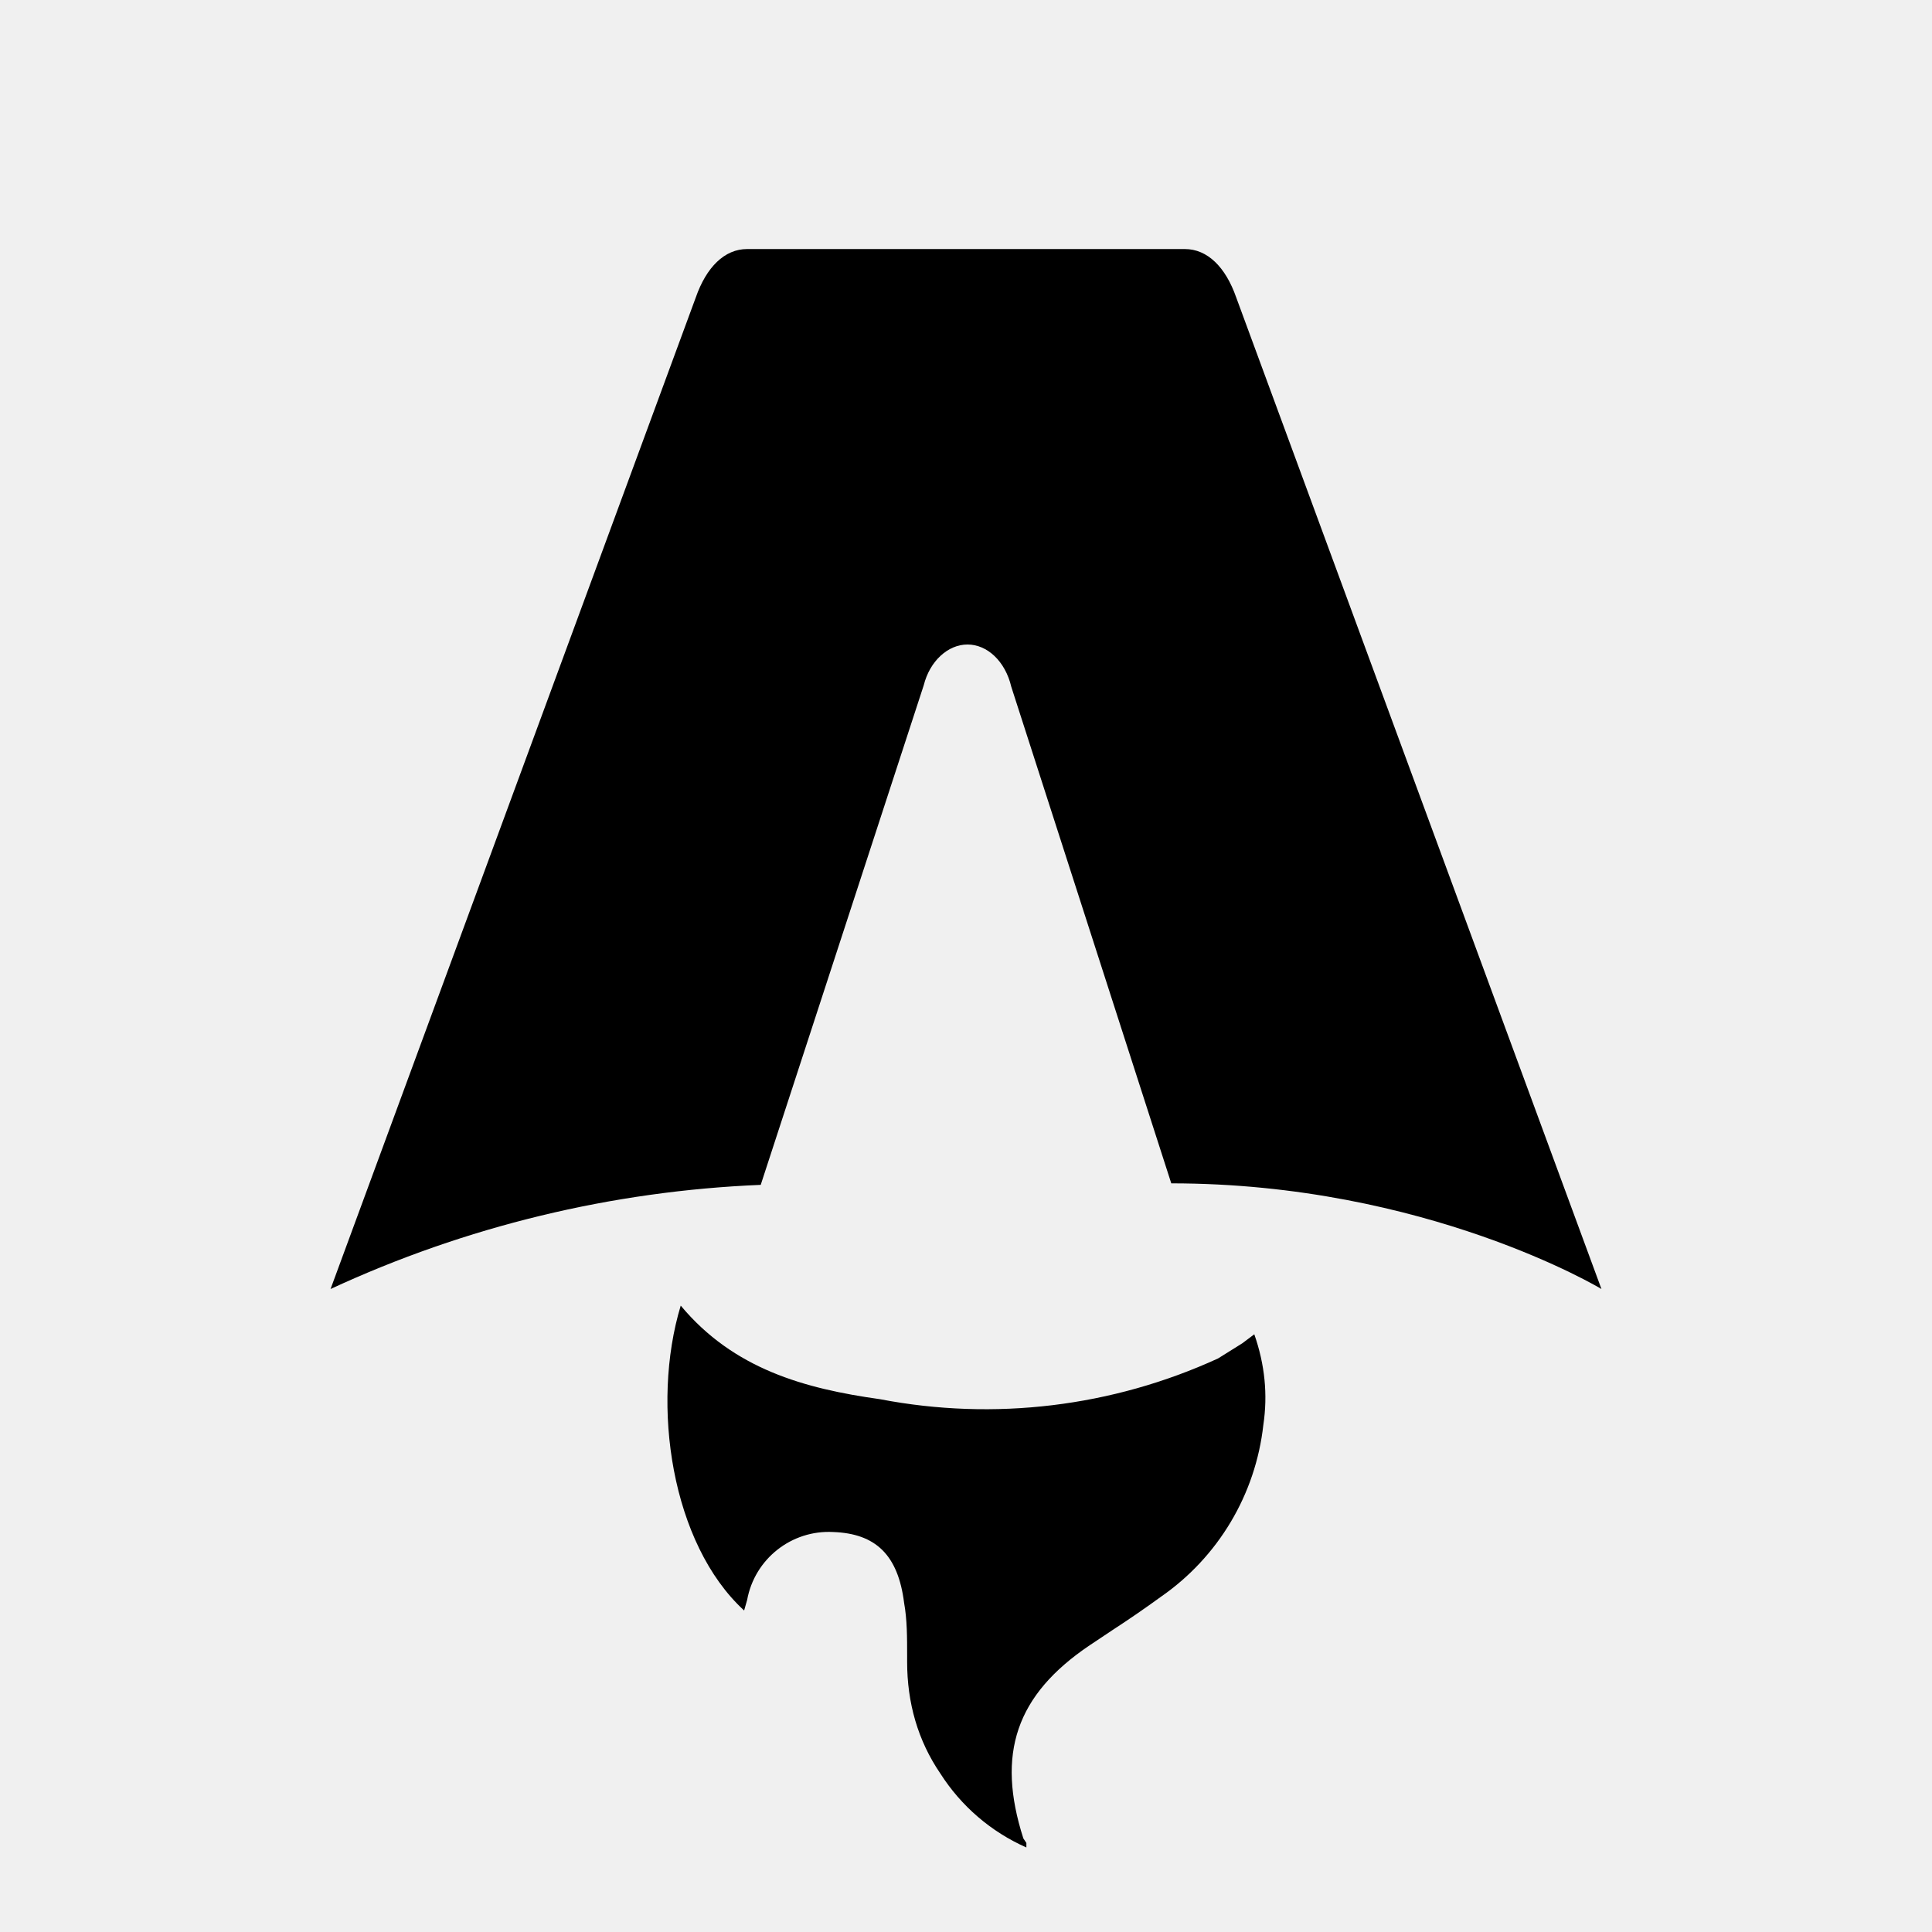
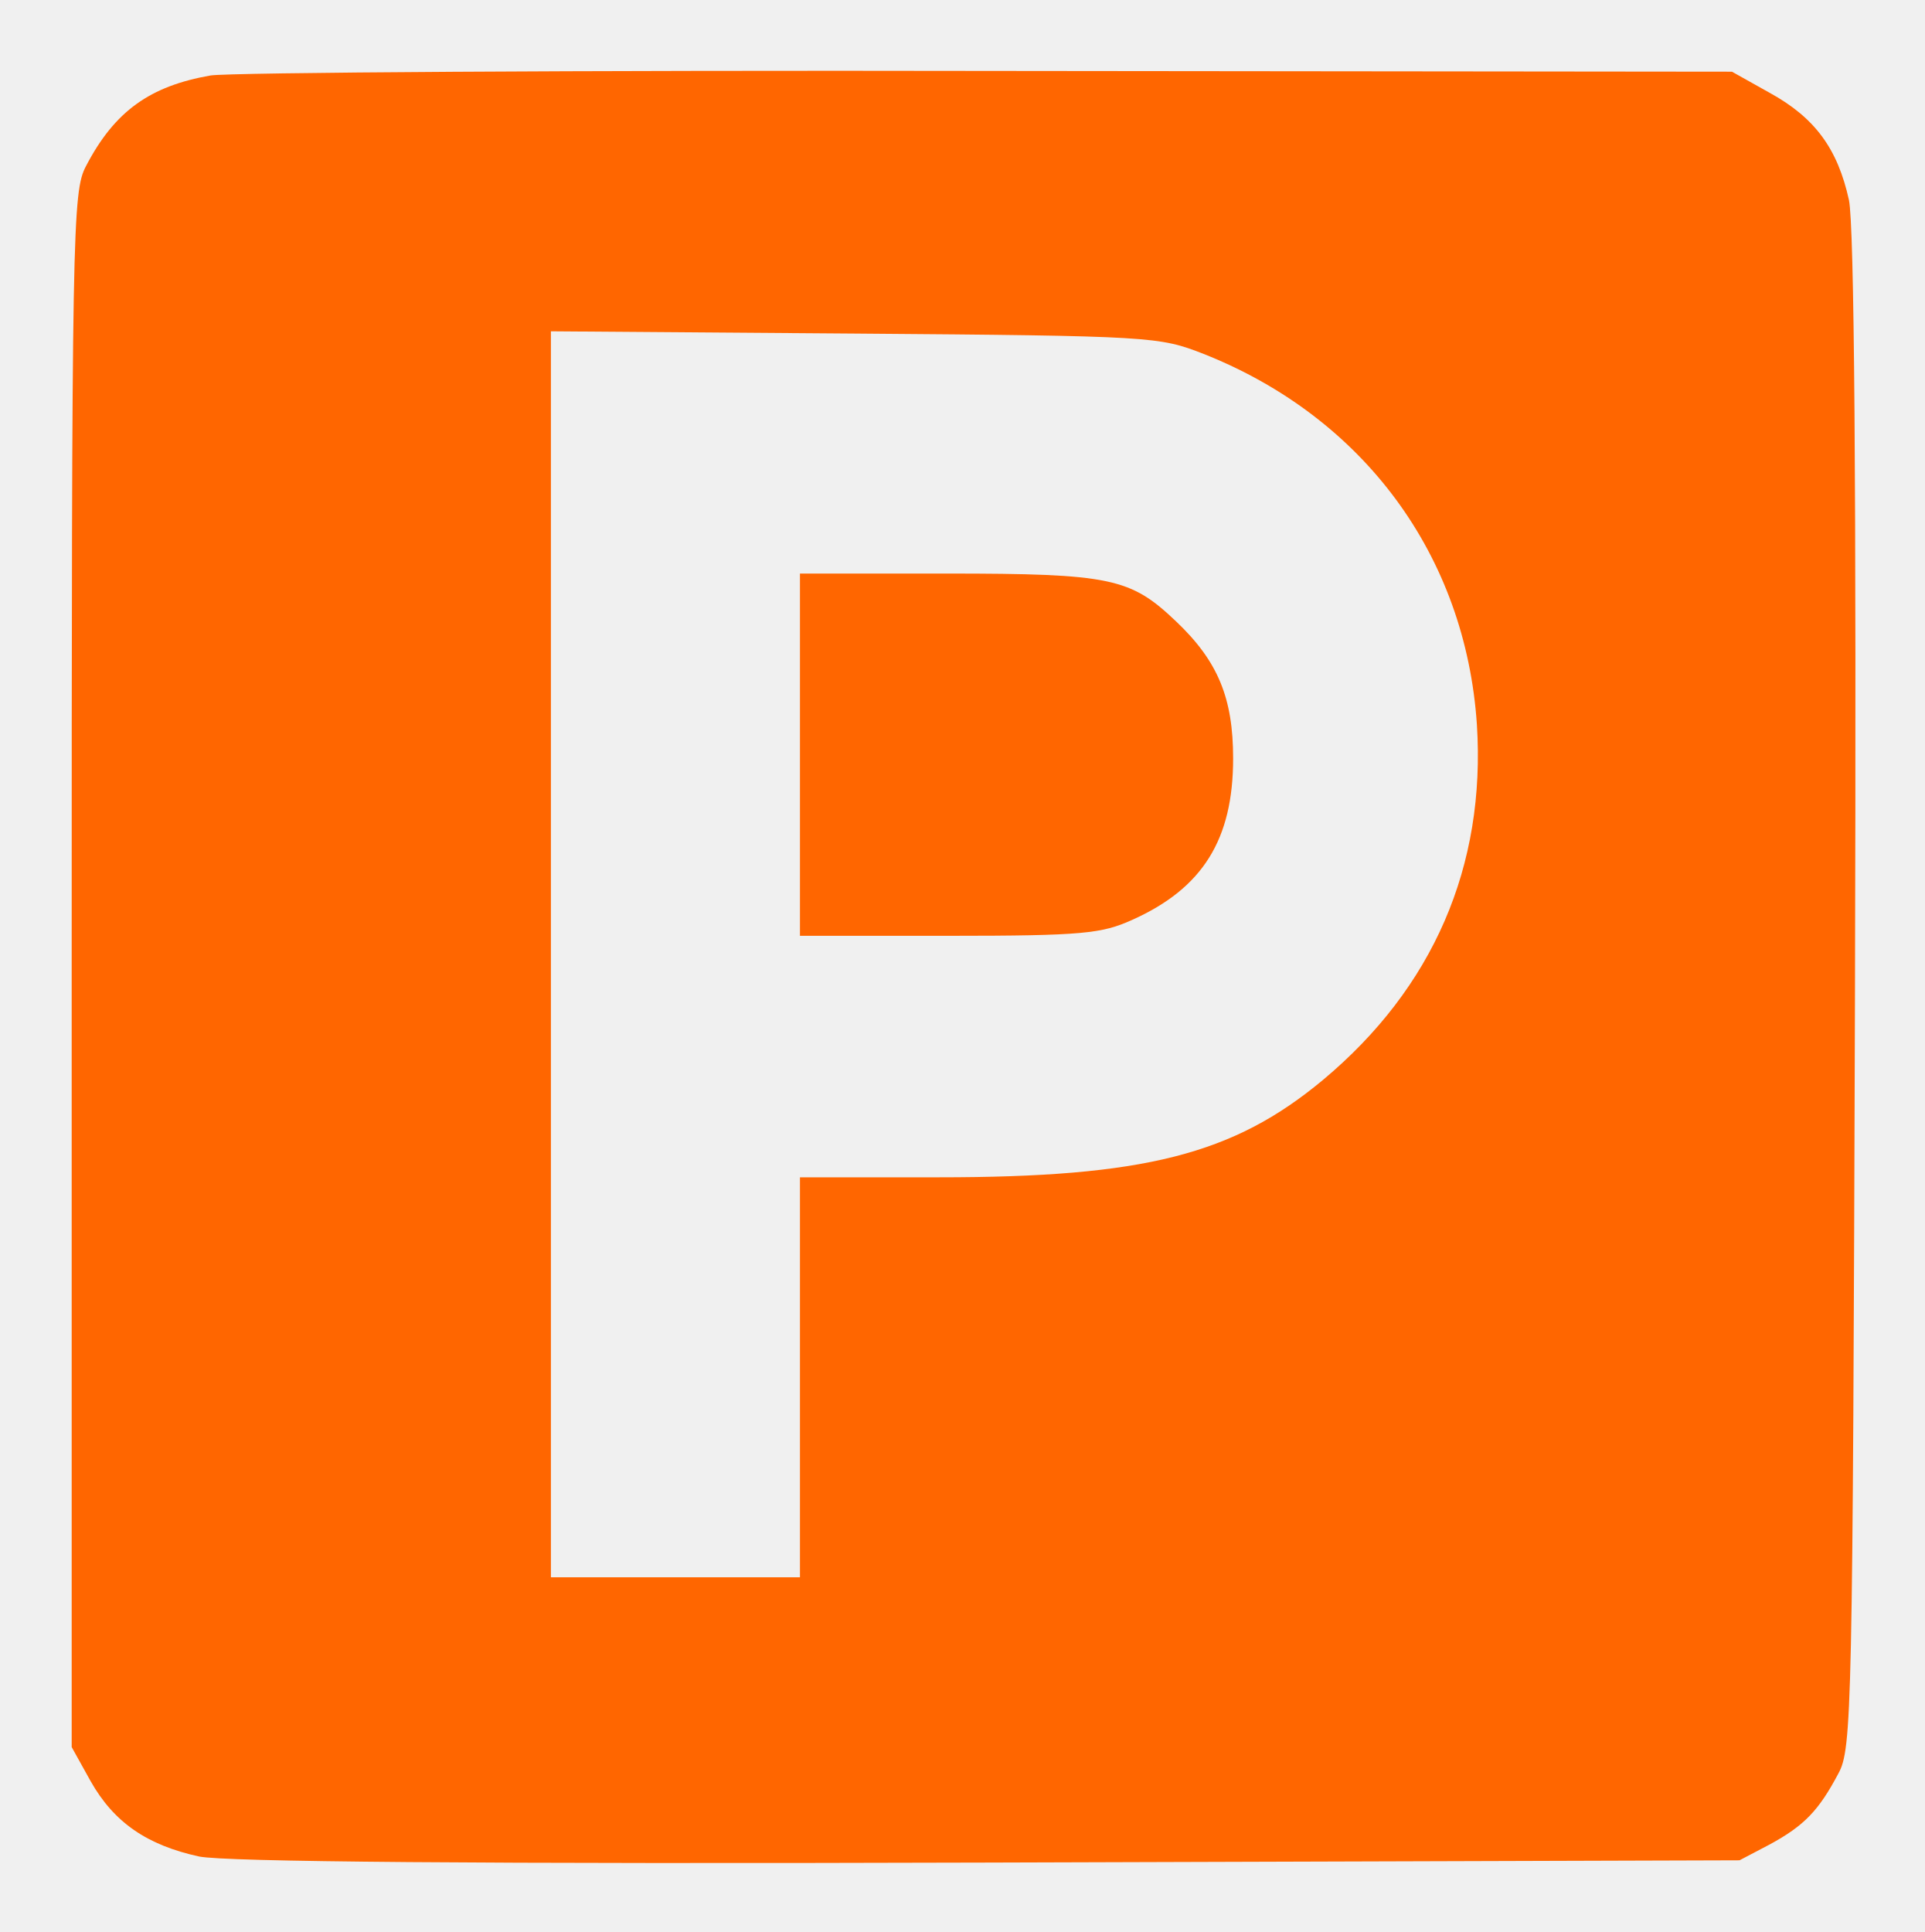
- <svg xmlns="http://www.w3.org/2000/svg" fill="none" viewBox="0 0 128 128">
-   <path d="M50.4 78.5a75.1 75.1 0 0 0-28.5 6.9l24.2-65.7c.7-2 1.9-3.2 3.4-3.2h29c1.5 0 2.7 1.2 3.4 3.2l24.2 65.7s-11.6-7-28.5-7L67 45.5c-.4-1.7-1.6-2.8-2.9-2.8-1.3 0-2.5 1.1-2.9 2.7L50.4 78.5Zm-1.1 28.2Zm-4.2-20.2c-2 6.6-.6 15.8 4.2 20.2a17.5 17.5 0 0 1 .2-.7 5.5 5.5 0 0 1 5.7-4.5c2.8.1 4.3 1.5 4.7 4.7.2 1.1.2 2.3.2 3.5v.4c0 2.7.7 5.2 2.2 7.4a13 13 0 0 0 5.7 4.9v-.3l-.2-.3c-1.8-5.6-.5-9.5 4.4-12.8l1.5-1a73 73 0 0 0 3.2-2.2 16 16 0 0 0 6.8-11.4c.3-2 .1-4-.6-6l-.8.6-1.6 1a37 37 0 0 1-22.4 2.7c-5-.7-9.7-2-13.2-6.2Z" />
-   <style>
-         path { fill: #000; }
-         @media (prefers-color-scheme: dark) {
-             path { fill: #FFF; }
-         }
-     </style>
+ <svg xmlns="http://www.w3.org/2000/svg" version="1.0" width="255pt" height="256pt" viewBox="0 0 255 256" preserveAspectRatio="xMidYMid meet">
+   <g transform="translate(0,256) scale(0.1,-0.1)" fill="#ff6600" stroke="none">
+     <path d="M279 2460 c-80 -14 -127 -47 -165 -120 -18 -34 -19 -79 -19 -1065 l0 -1030 25 -45 c31 -55 75 -85 144 -100 36 -7 359 -10 1046 -8 l995 3 40 21 c46 25 65 45 91 94 18 33 19 80 22 1035 2 682 -1 1016 -8 1050 -15 68 -45 109 -105 142 l-50 28 -985 1 c-542 1 -1006 -2 -1031 -6z m1316 -369 c212 -84 347 -267 362 -491 12 -188 -58 -349 -204 -471 -119 -99 -237 -129 -509 -129 l-184 0 0 -265 0 -265 -165 0 -165 0 0 826 0 825 403 -3 c395 -3 403 -4 462 -27z" />
+     <path d="M1060 1560 l0 -240 198 0 c177 0 202 3 242 21 94 42 134 107 134 214 0 80 -20 129 -76 182 -60 57 -86 63 -303 63 l-195 0 0 -240z" />
+   </g>
</svg>
